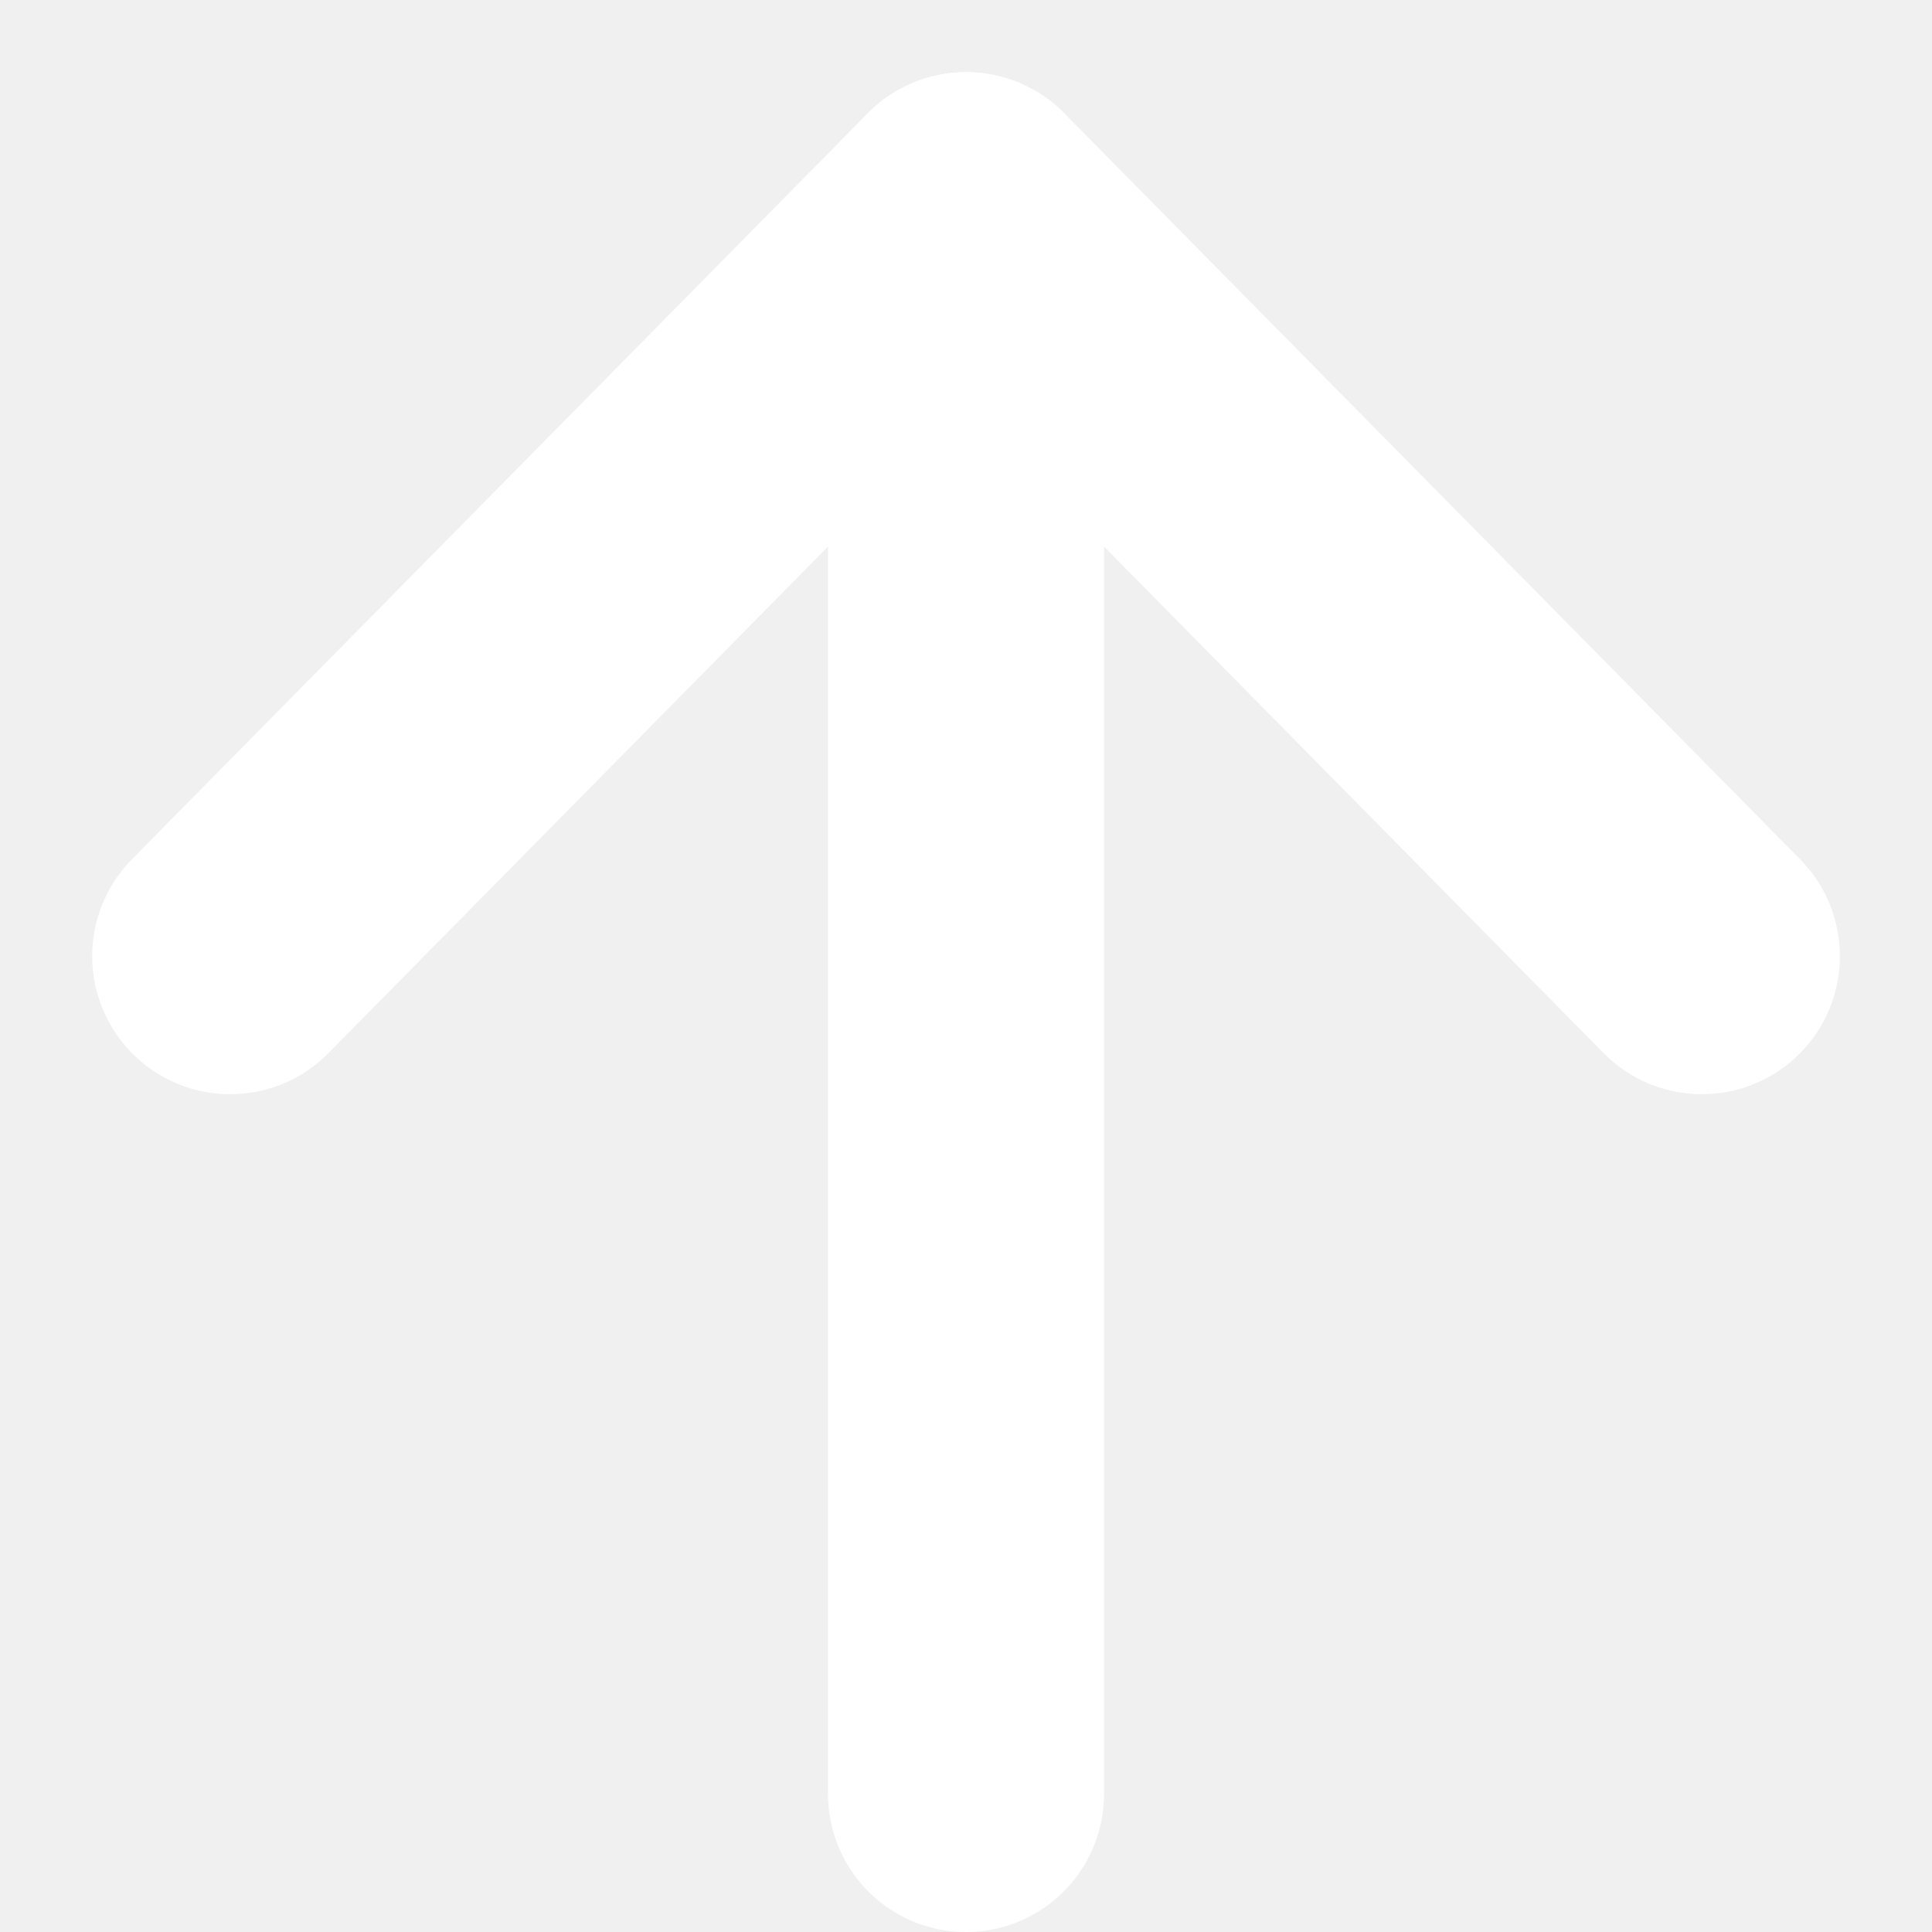
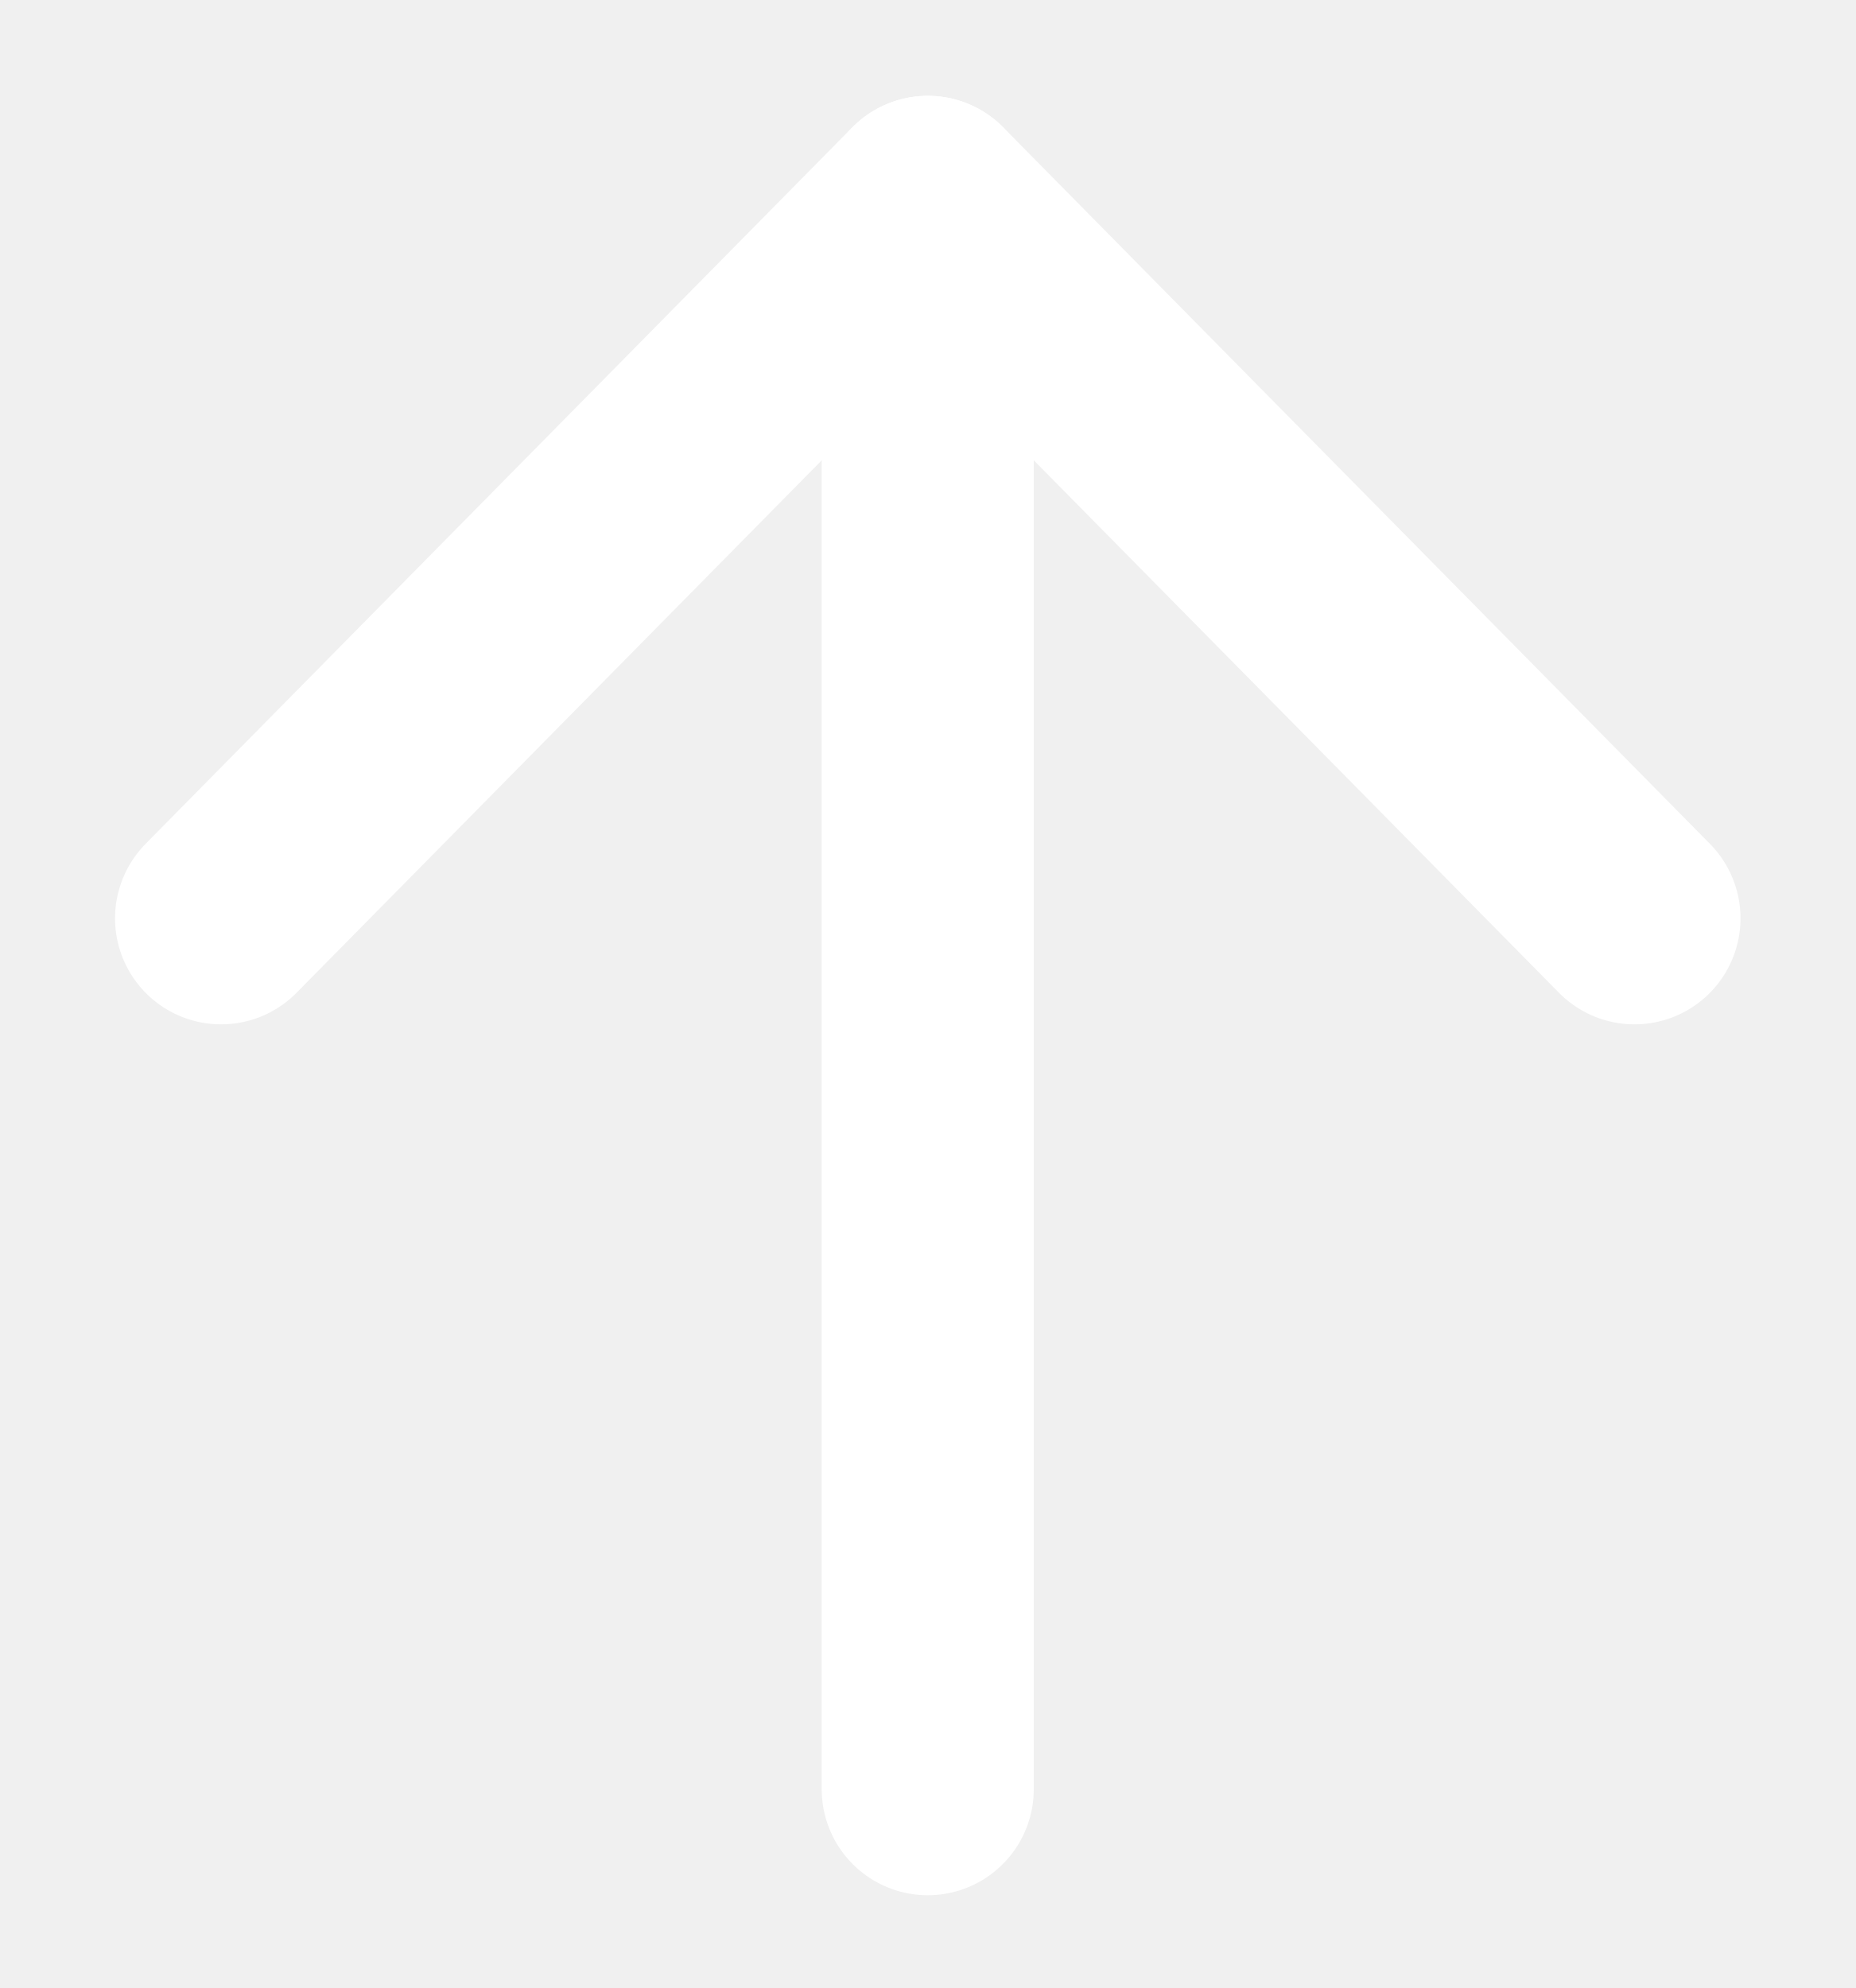
- <svg xmlns="http://www.w3.org/2000/svg" width="14px" height="14px" viewBox="0 0 14 14" version="1.1">
+ <svg xmlns="http://www.w3.org/2000/svg" width="14px" height="15px" viewBox="0 0 14 15" version="1.1">
  <defs />
  <g id="Page-1" stroke="none" stroke-width="1" fill="none" fill-rule="evenodd">
-     <g id="stream" transform="translate(-756, -926)" stroke-linecap="round" stroke="#FFFFFF" stroke-width="2">
-       <g id="arrow" transform="translate(757, 927)">
-         <path d="M11.332,0.523 L6,5.929" id="Line-Copy-2" transform="translate(8.66625, 3.226403) scale(-1, 1) translate(-8.66625, -3.226403) " />
-         <path d="M6,0.523 L0.668,5.929" id="Line-Copy-3" />
-         <path d="M6,1 L6,12" id="Line" />
+     <g id="Landing-Copy-26" transform="translate(-756, -408)" stroke-linecap="round" stroke-width="1.6" stroke="#FFFFFF">
+       <g id="Line-Copy-2-+-Line-Copy-3-+-Line-Copy-Copy-Copy-Copy" transform="translate(757, 409)">
+         <g id="Group-3">
+           <path d="M11.332,0.523 L6,5.929" id="Line-Copy-2" transform="translate(8.66625, 3.226403) scale(-1, 1) translate(-8.66625, -3.226403) " />
+           <path d="M6,0.523 L0.668,5.929" id="Line-Copy-3" />
+         </g>
+         <path d="M6,1.5 L6,12.5" id="Line" />
      </g>
    </g>
  </g>
</svg>
